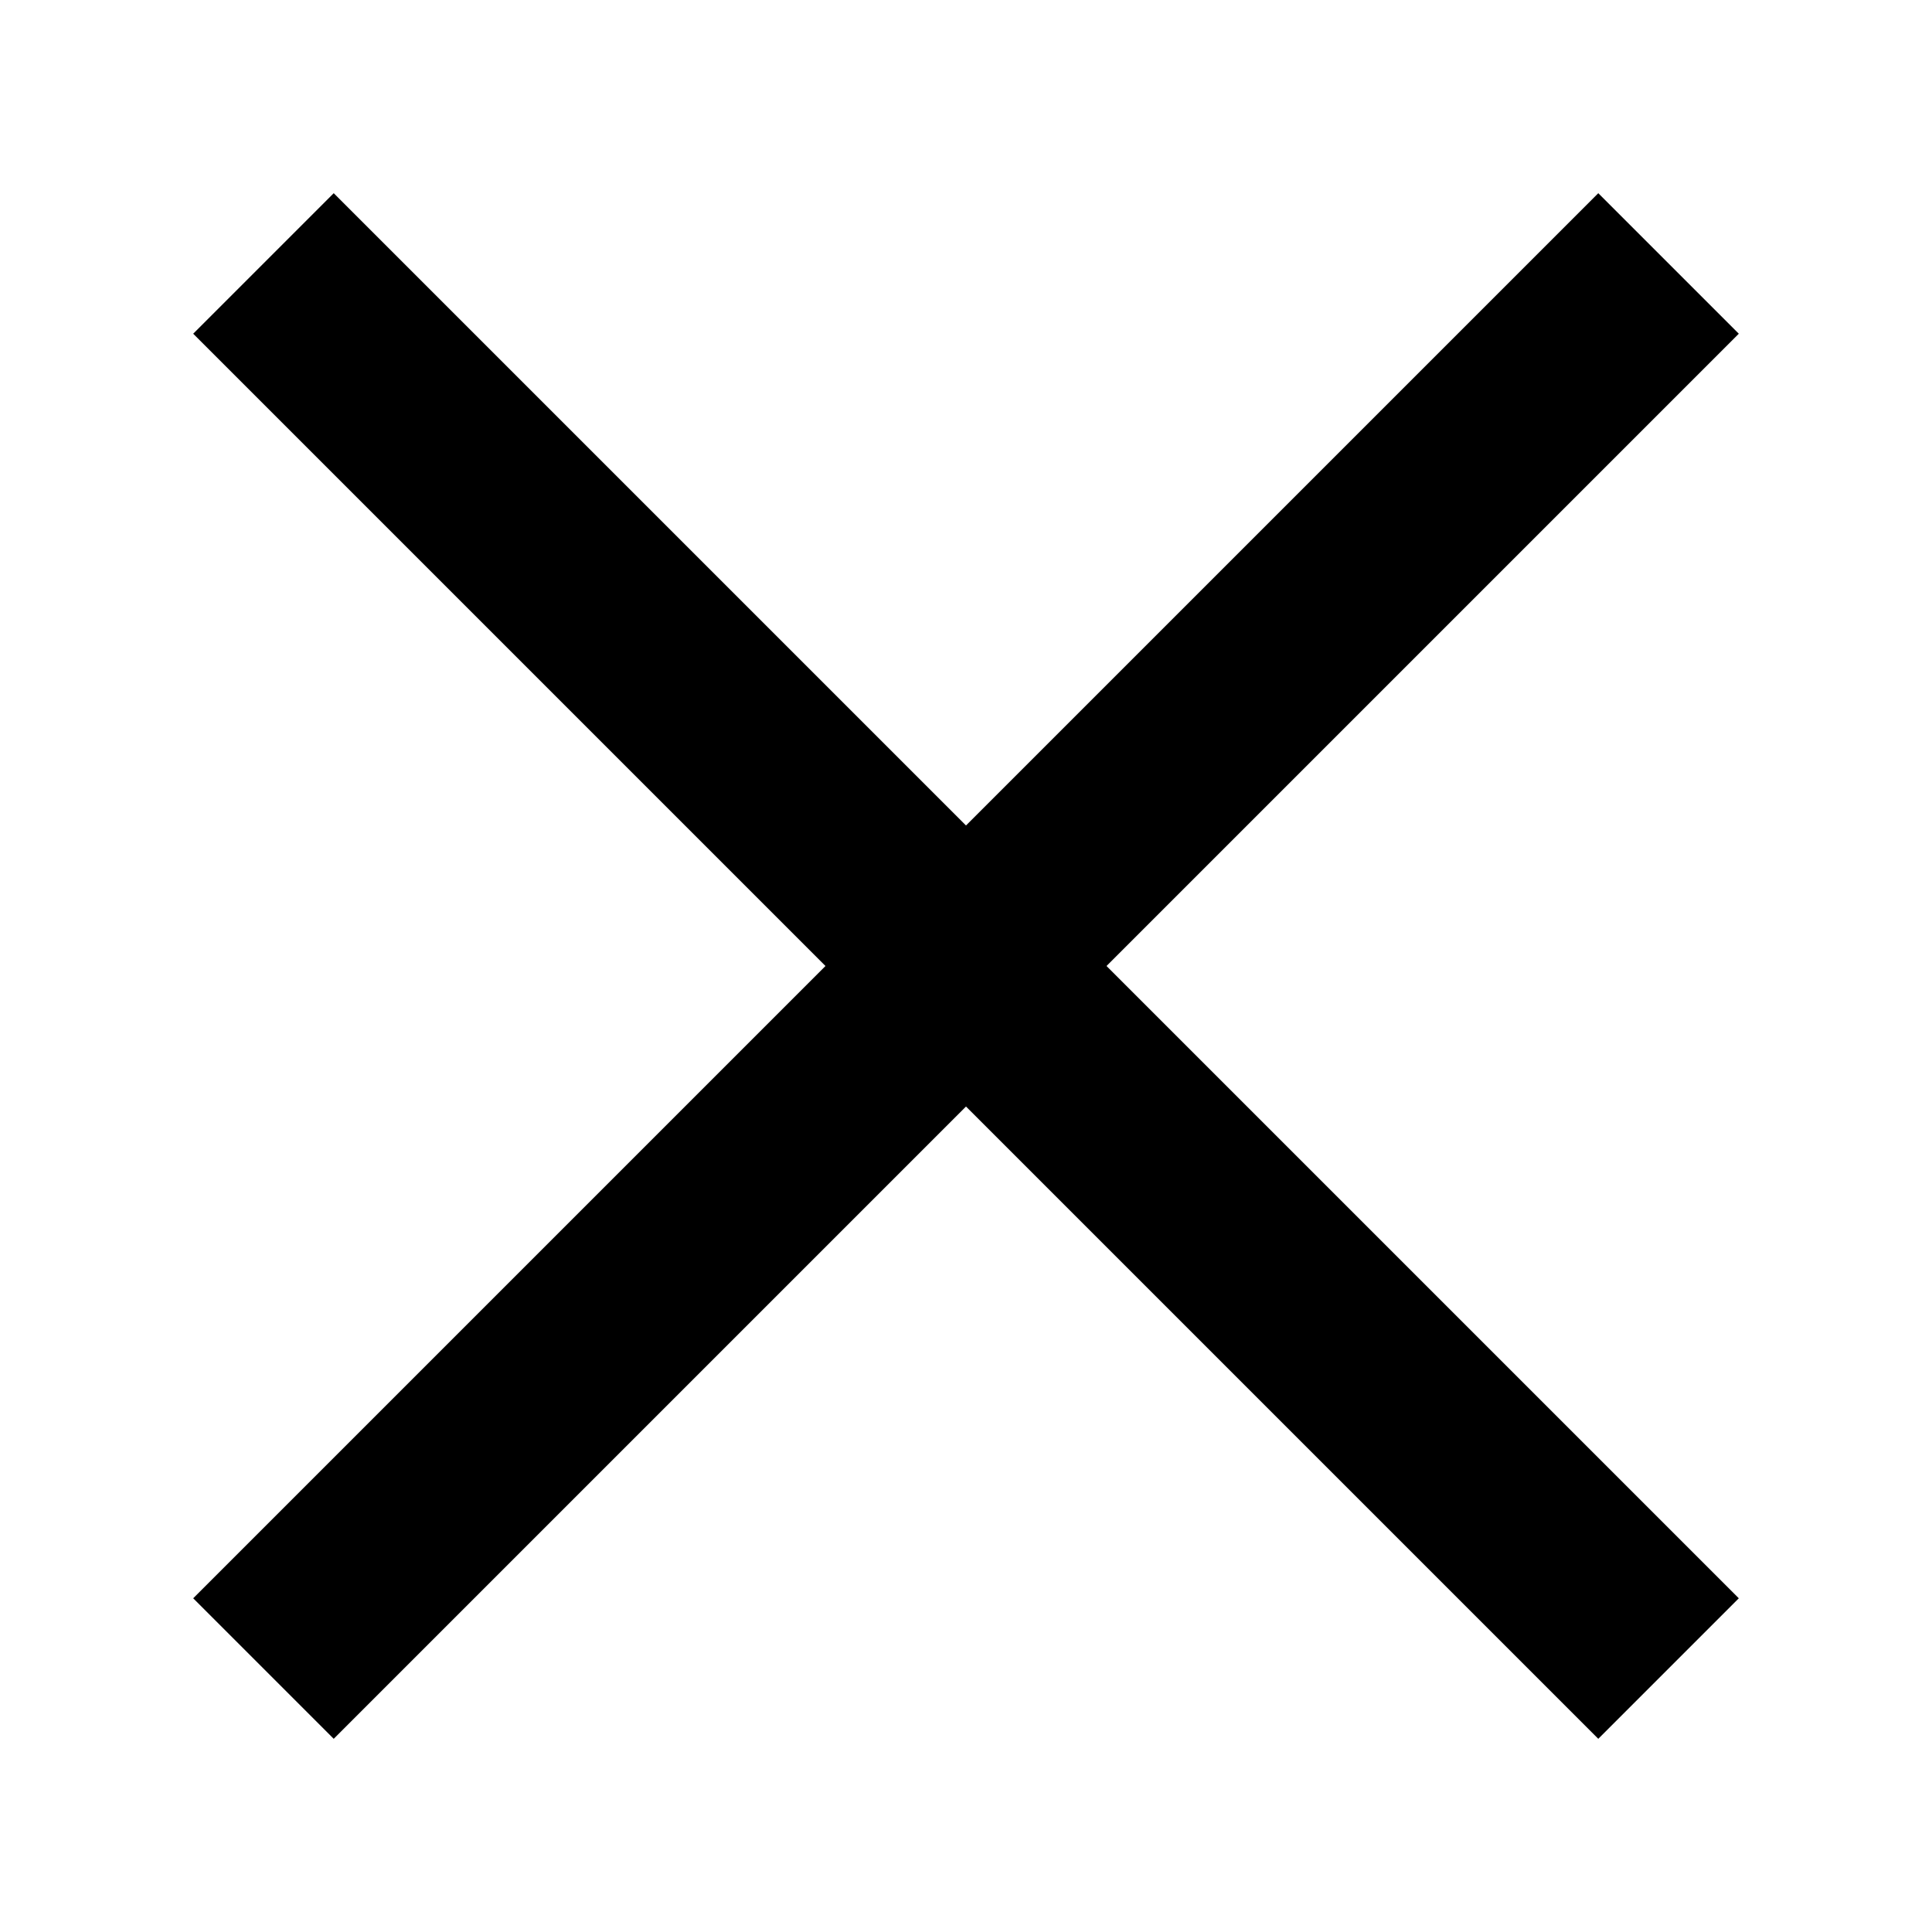
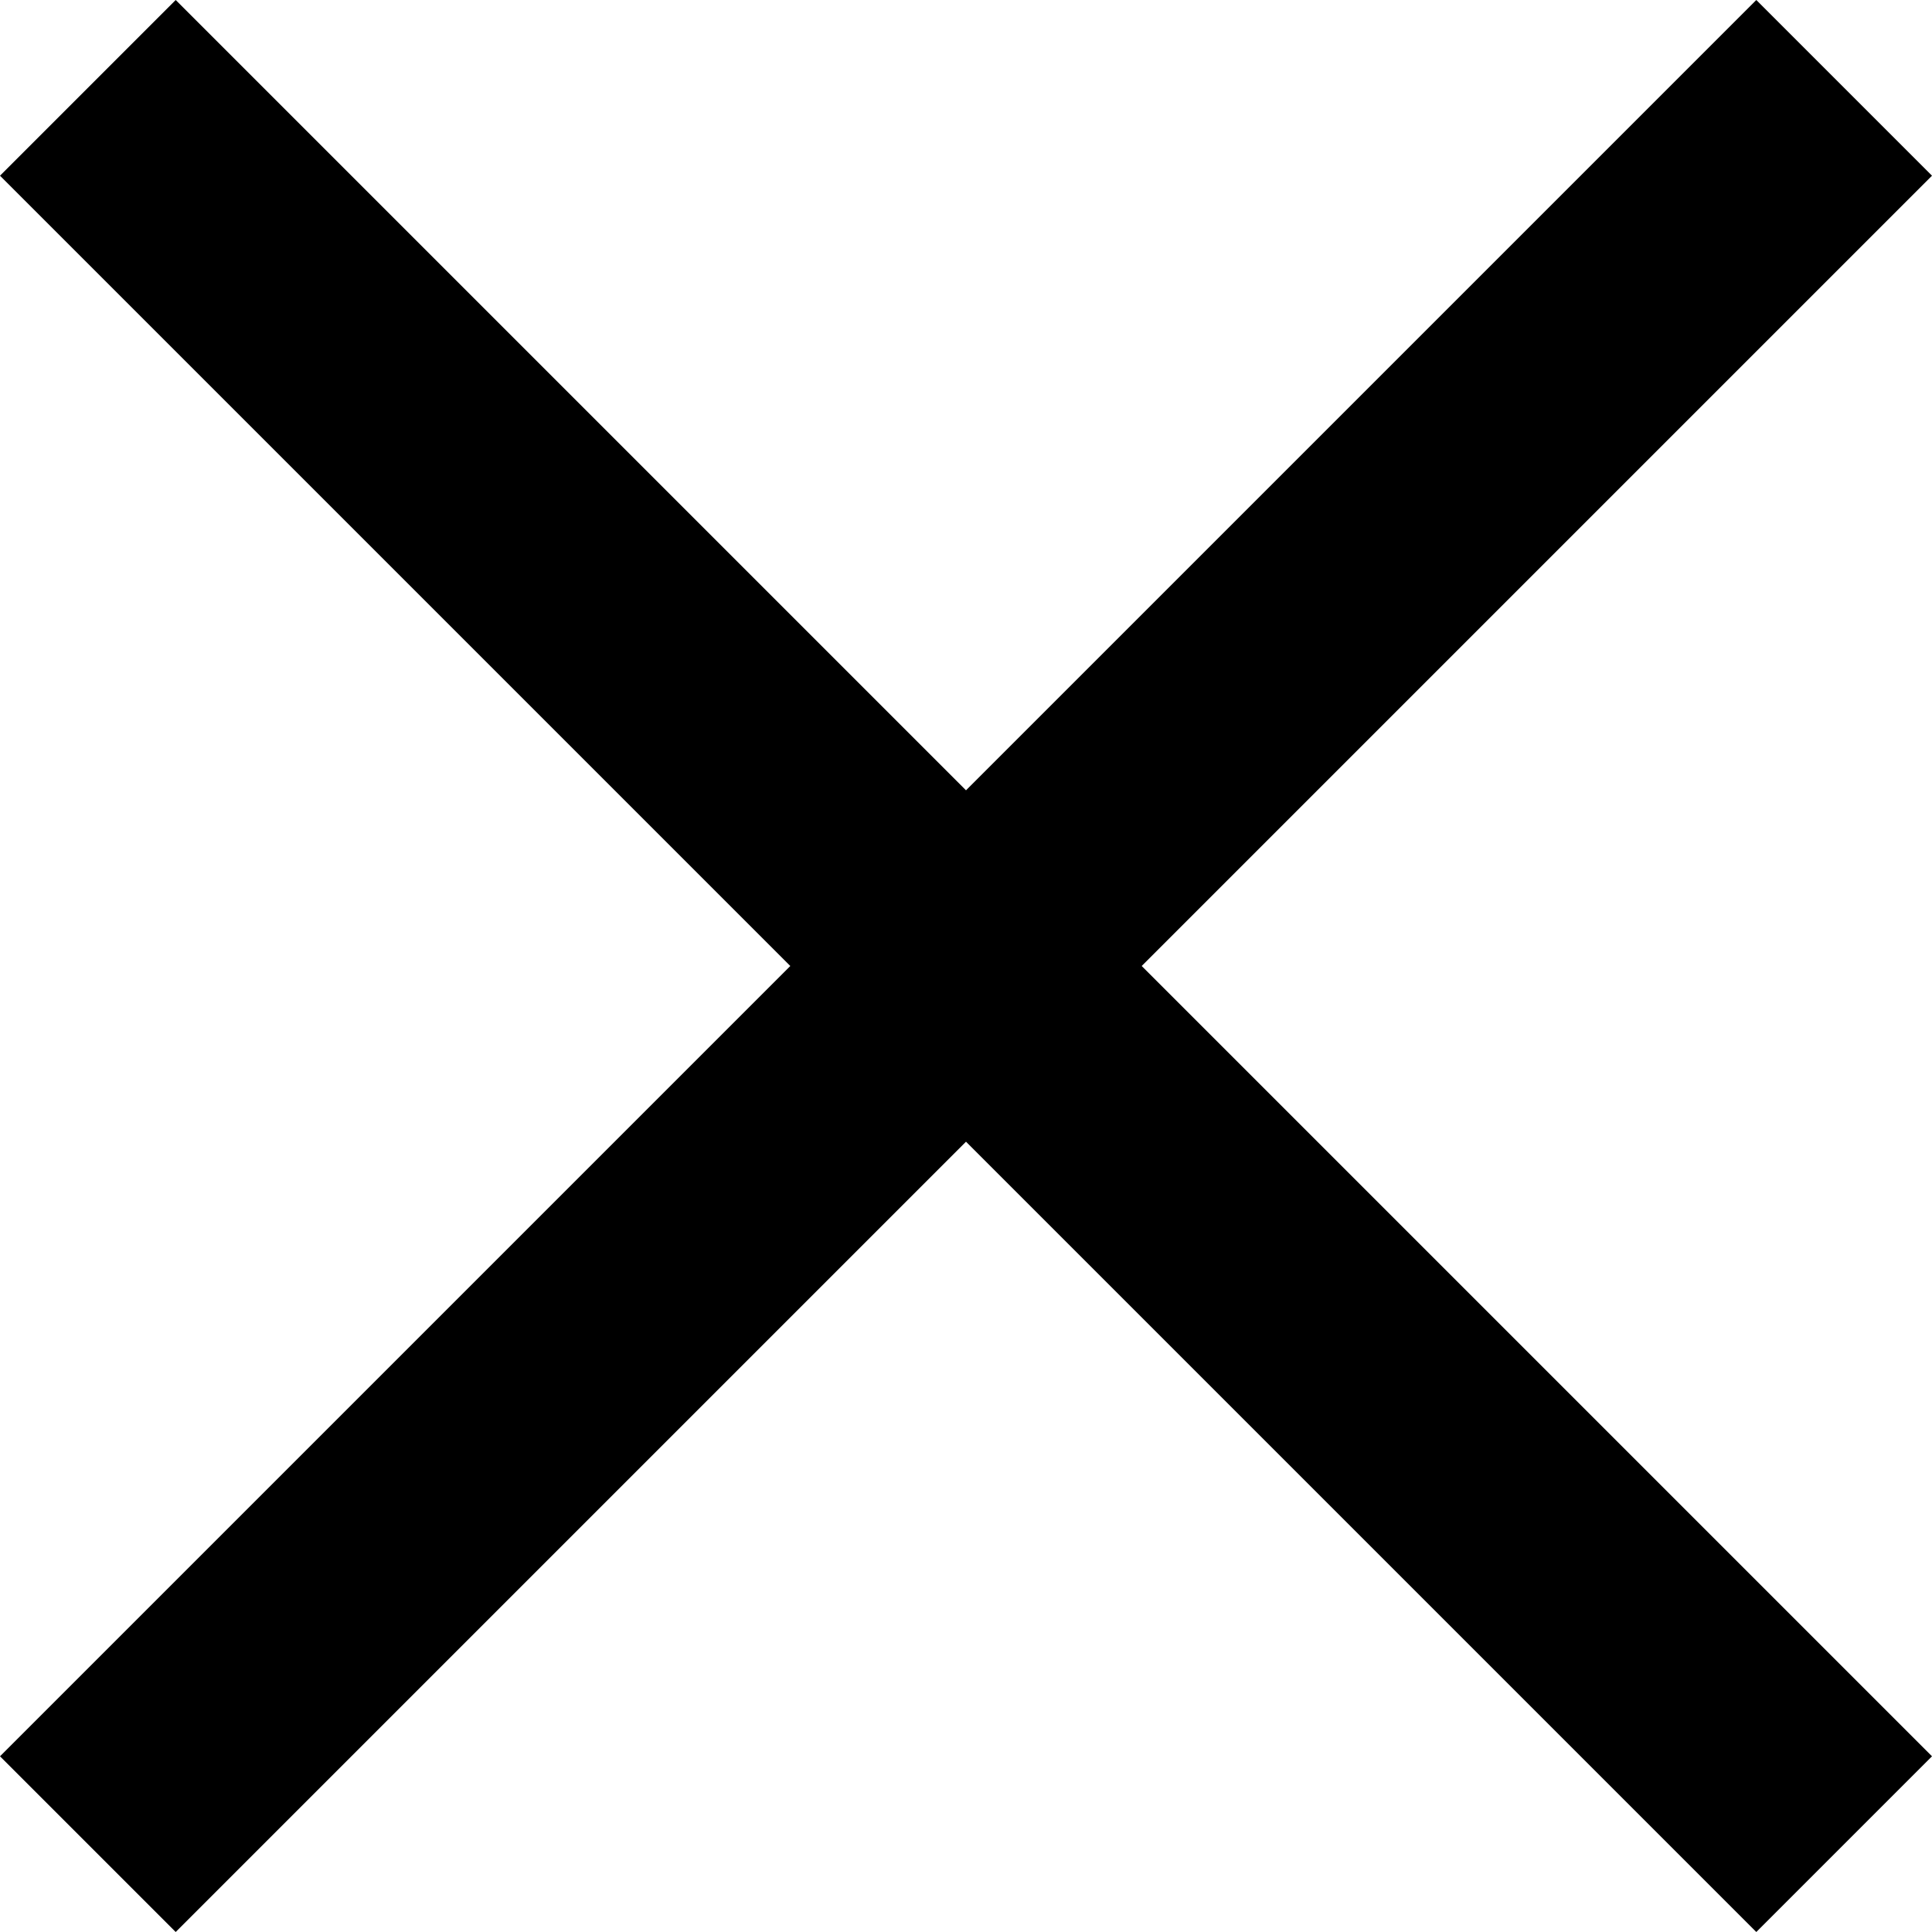
- <svg xmlns="http://www.w3.org/2000/svg" viewBox="0 0 30 30">
-   <path fill="currentColor" d="M15,12.818 L5.182,3 L3,5.182 L12.818,15 L3,24.818 L5.182,27 L15,17.182 L24.818,27 L27,24.818 L17.182,15 L27,5.182 L24.818,3 L15,12.818 L15,12.818 Z" />
+ <svg xmlns="http://www.w3.org/2000/svg" viewBox="0 0 32 32">
+   <path fill="currentColor" d="M16 13.09L2.91 0 0 2.91 13.09 16 0 29.09 2.91 32 16 18.91 29.09 32 32 29.09 18.91 16 32 2.91 29.09 0 16 13.09z" />
</svg>
